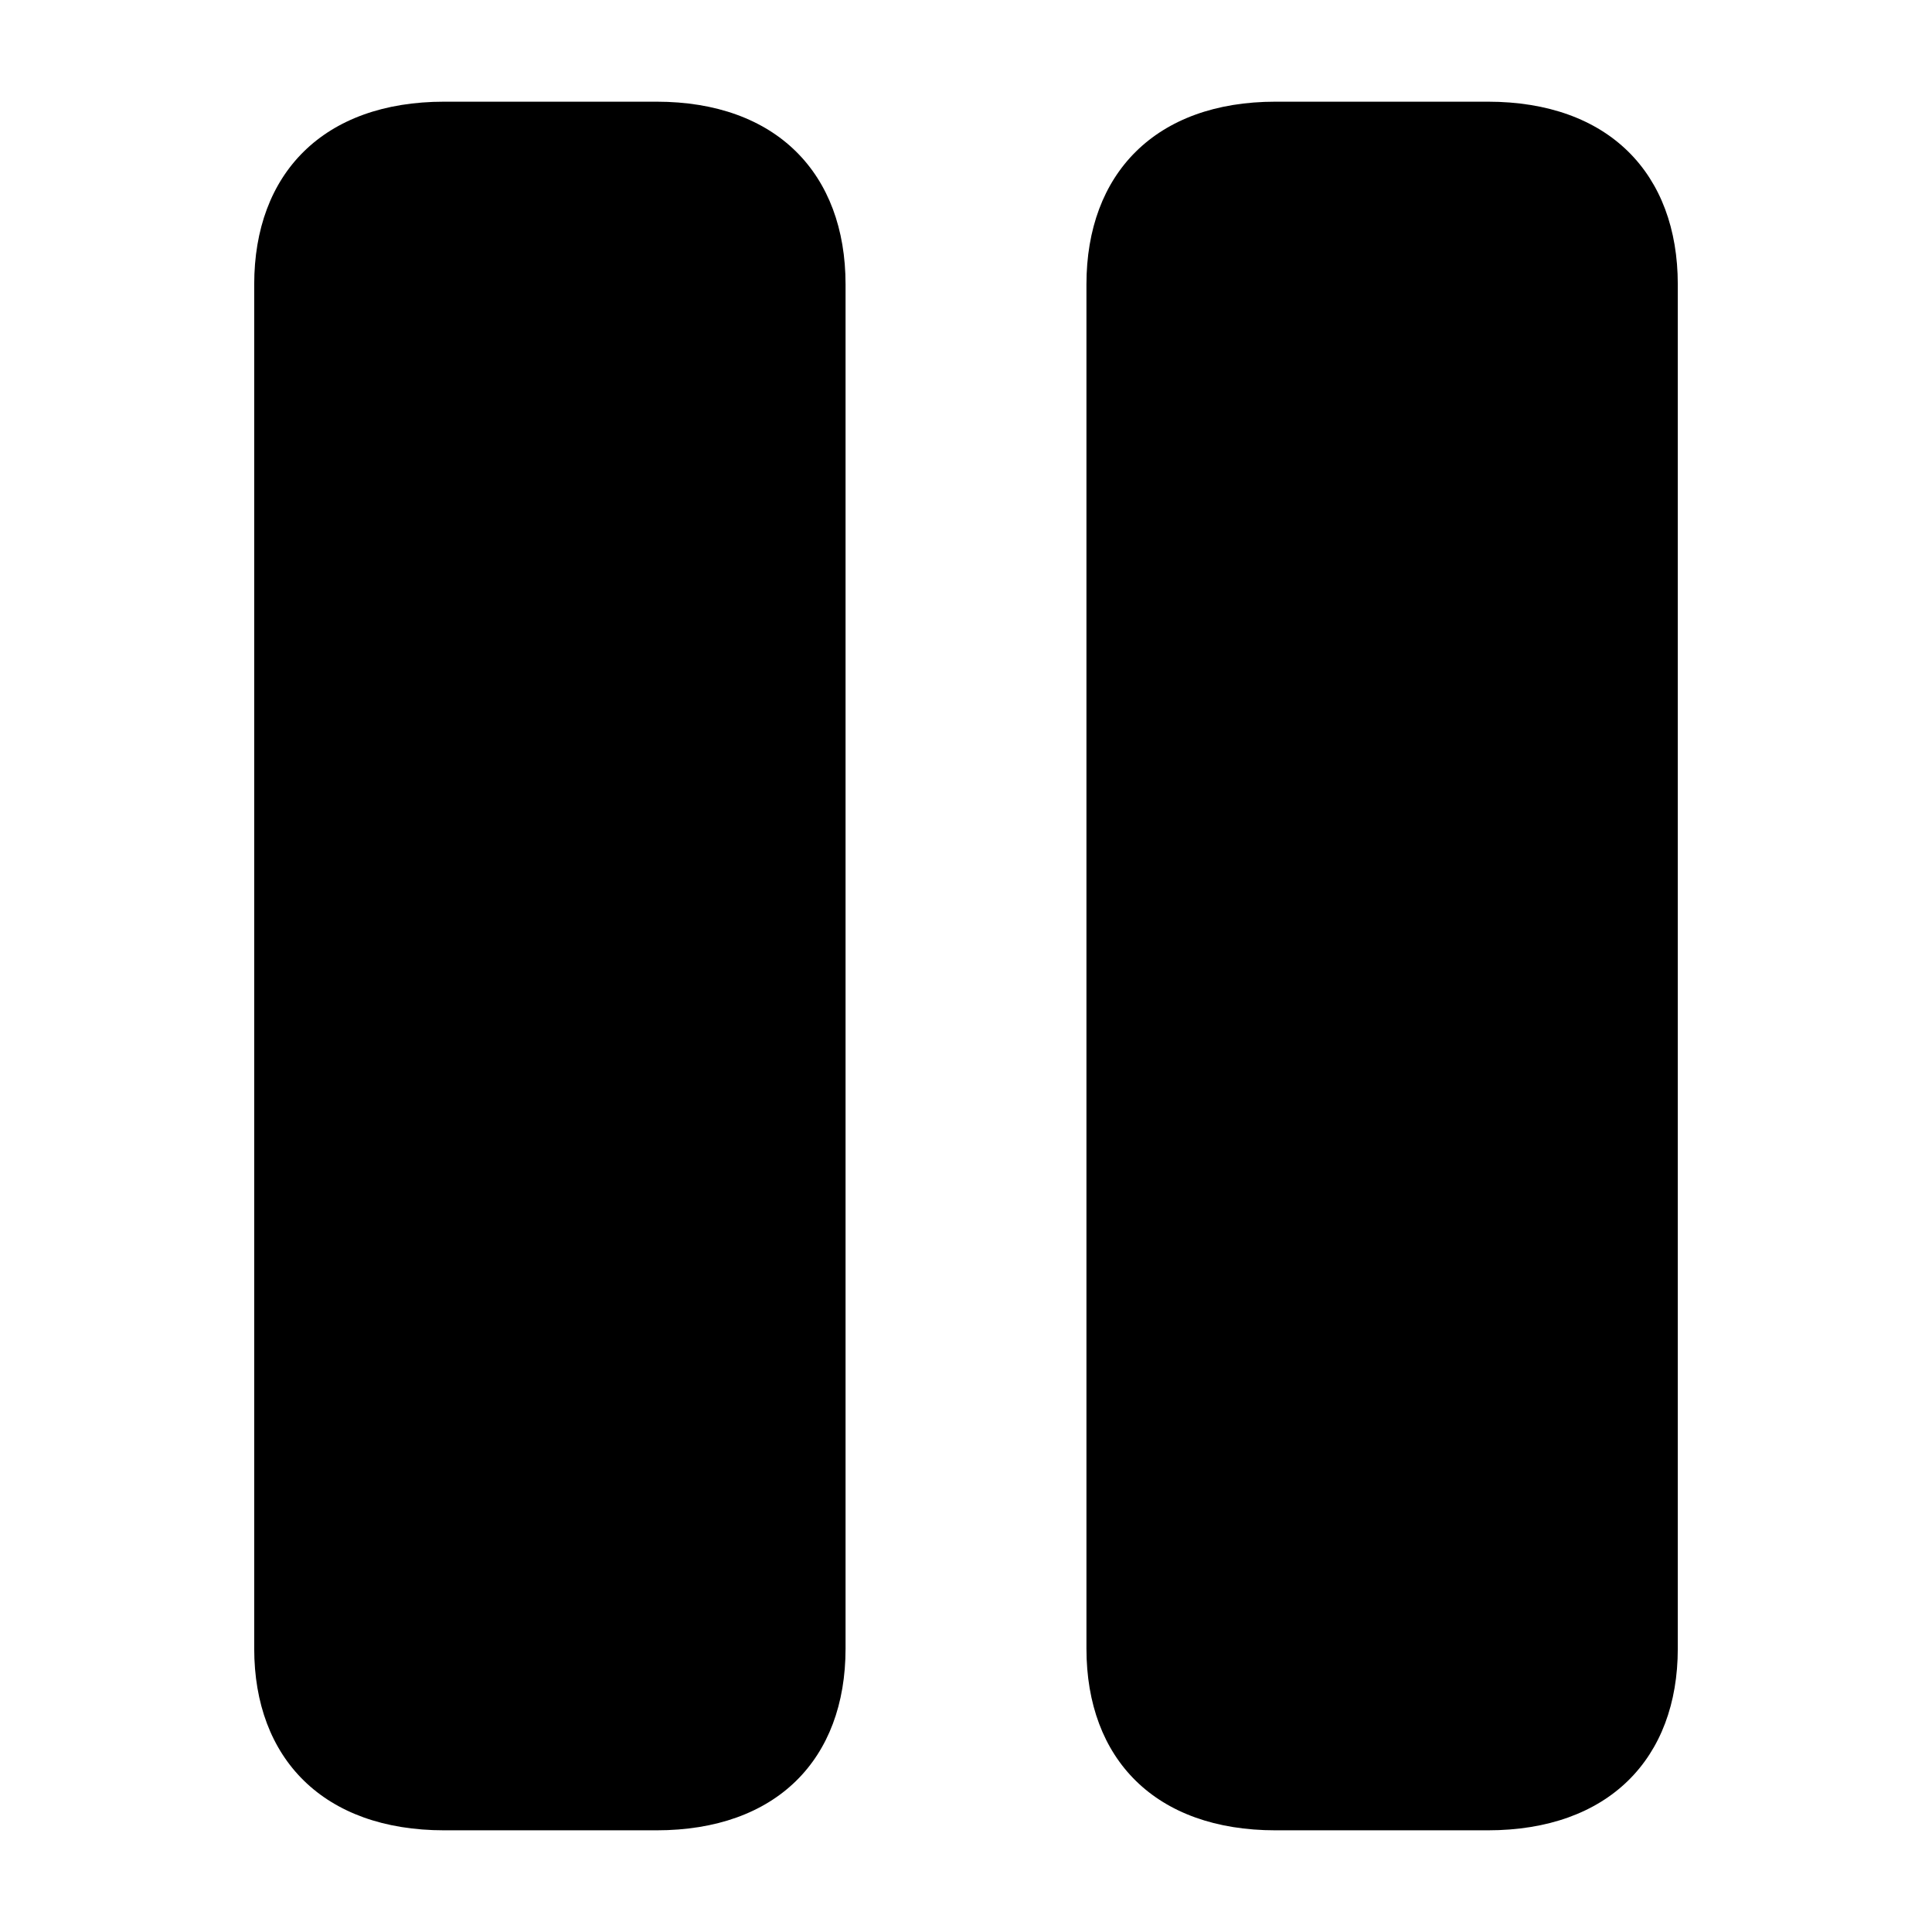
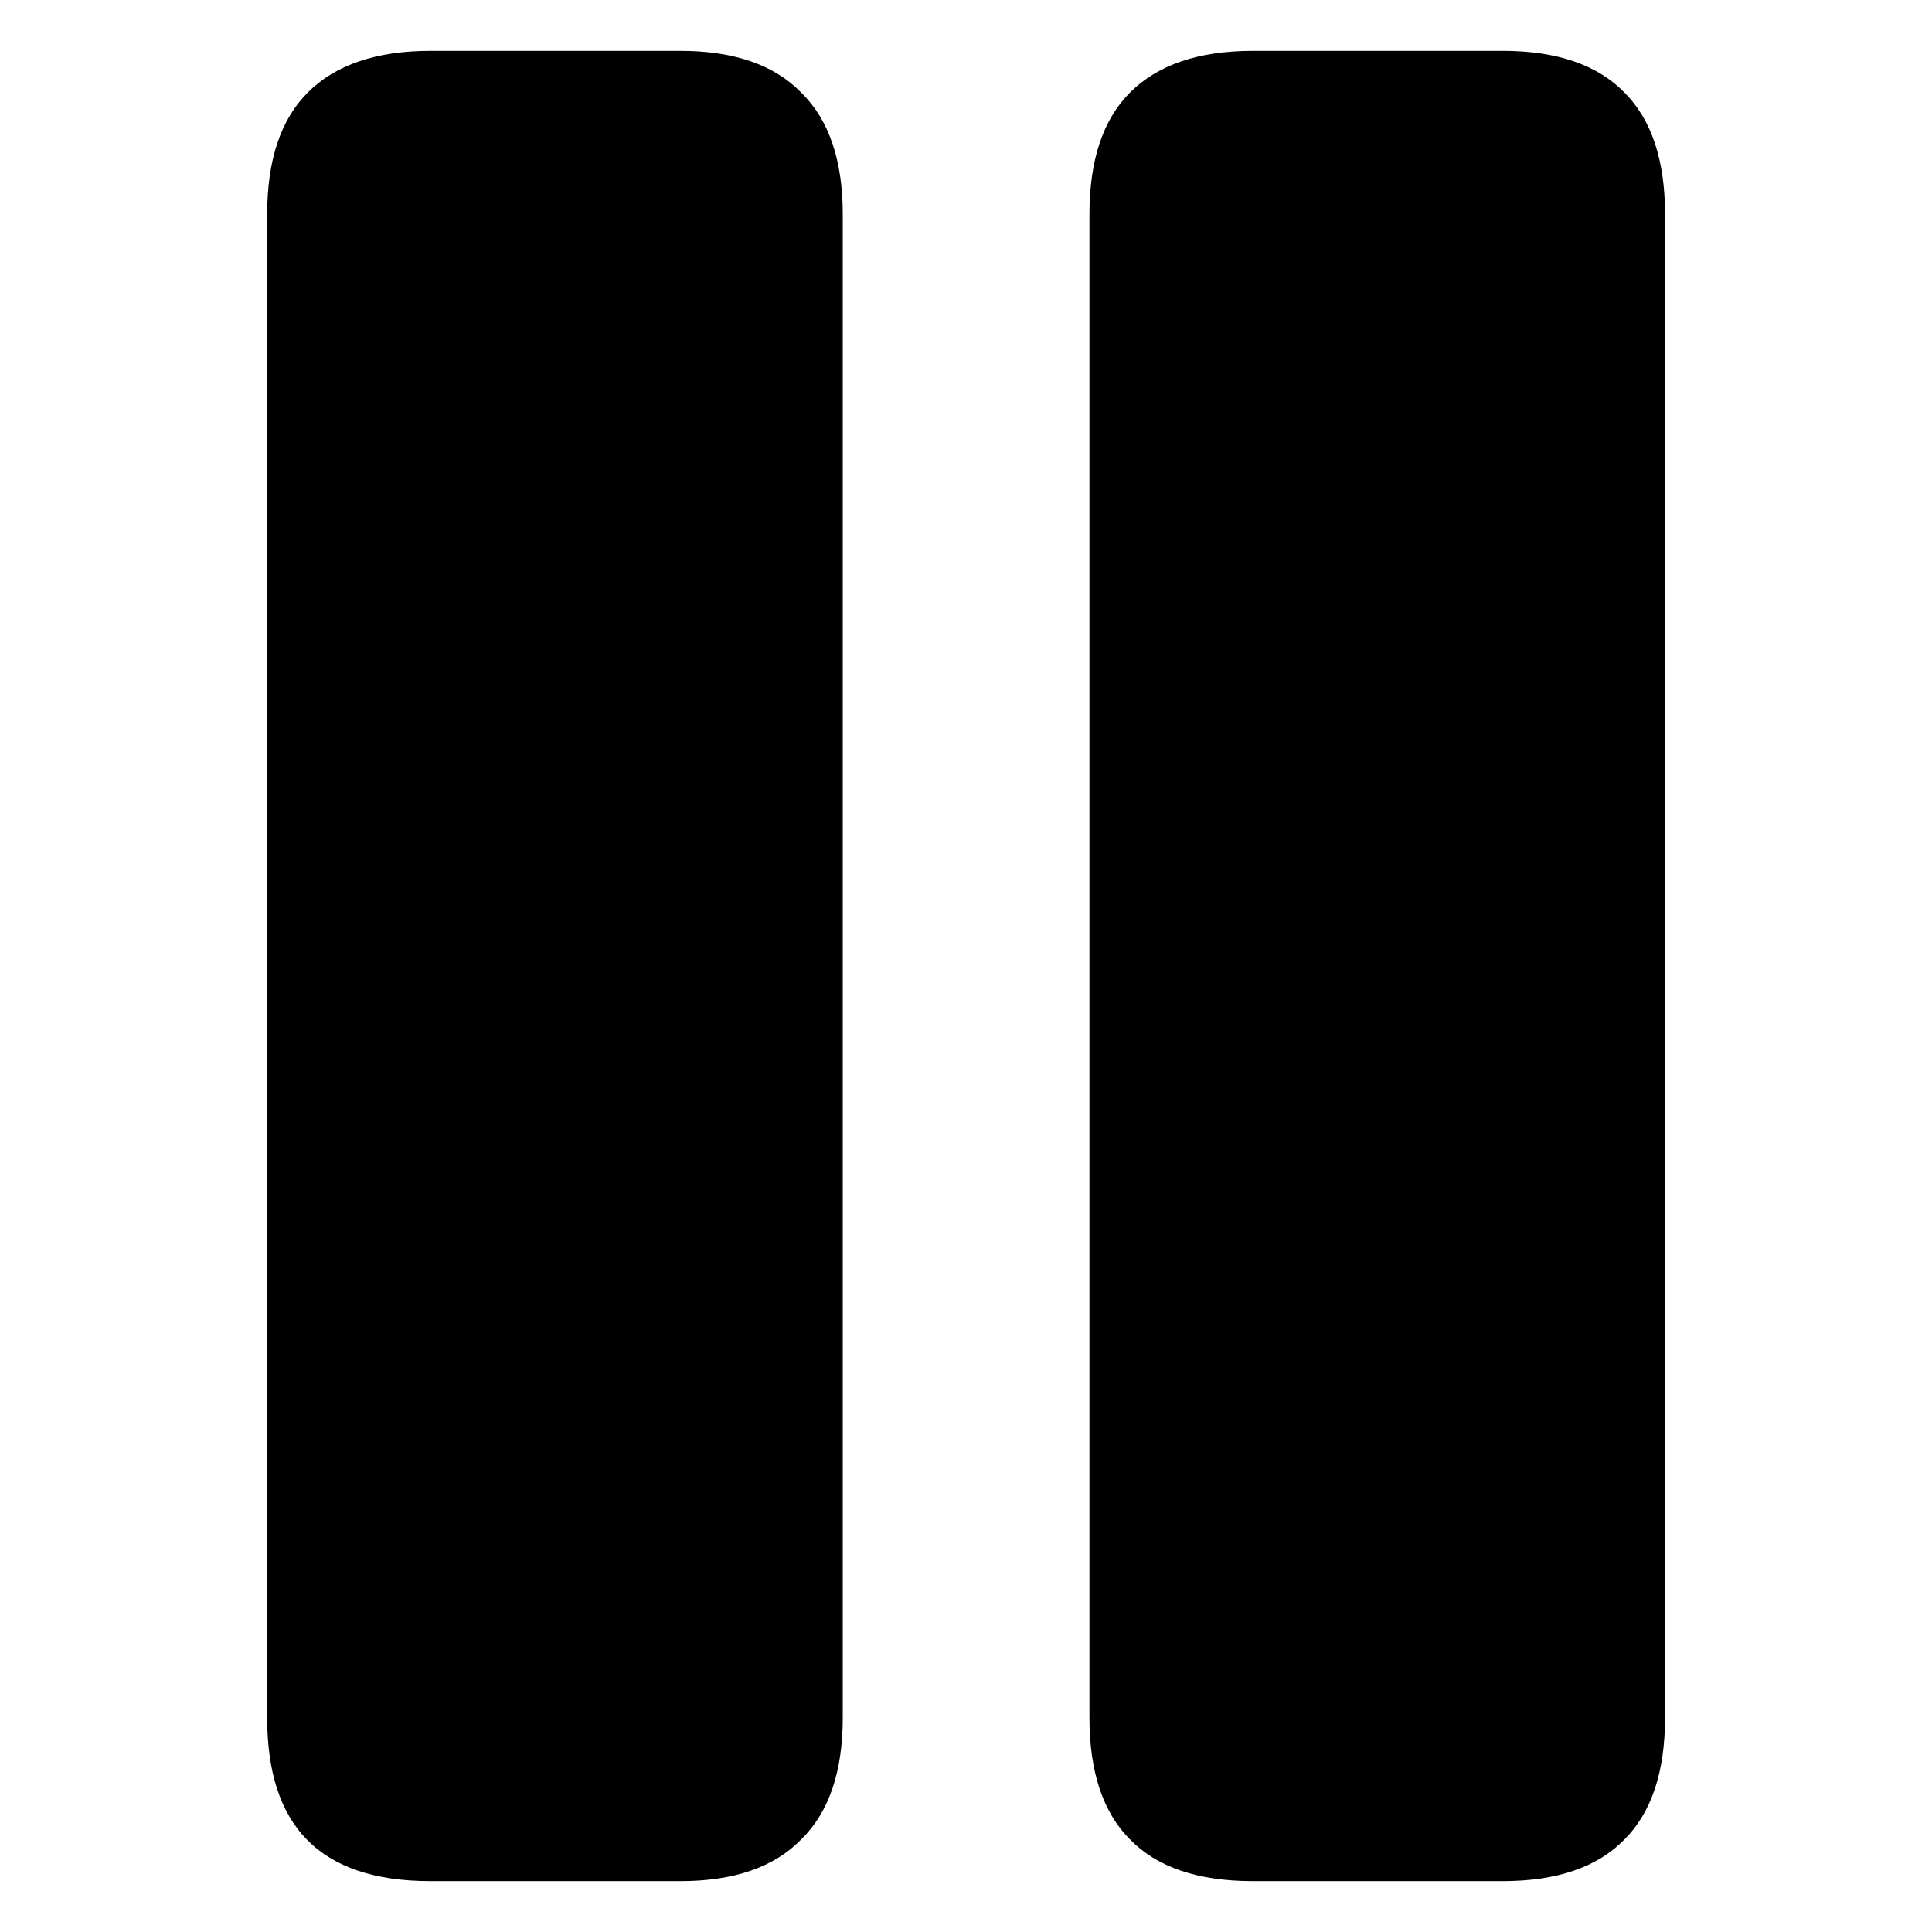
<svg xmlns="http://www.w3.org/2000/svg" id="vector" width="38" height="38" viewBox="0 0 38 38">
-   <path d="M8.738,36C6.359,36 5,34.586 5,32.426L5,5.593C5,3.414 6.359,2 8.738,2L12.911,2C15.271,2 16.631,3.414 16.631,5.593L16.631,32.426C16.631,34.605 15.271,36 12.911,36L8.738,36ZM25.089,36C22.729,36 21.369,34.605 21.369,32.426L21.369,5.593C21.369,3.414 22.729,2 25.089,2L29.262,2C31.641,2 33,3.414 33,5.593L33,32.426C33,34.586 31.641,36 29.262,36L25.089,36Z" fill="currentColor" stroke-width="1" fill-rule="nonzero" id="path_0" />
+   <path d="M8.47 37C7.378 37 6.566 36.727 6.034 36.181C5.514 35.649 5.255 34.85 5.255 33.785V4.215C5.255 3.15 5.521 2.351 6.054 1.819C6.599 1.273 7.405 1 8.47 1H13.381C14.433 1 15.225 1.273 15.757 1.819C16.303 2.351 16.576 3.15 16.576 4.215V33.785C16.576 34.85 16.303 35.649 15.757 36.181C15.225 36.727 14.433 37 13.381 37H8.47ZM24.643 37C23.564 37 22.759 36.727 22.227 36.181C21.694 35.649 21.428 34.85 21.428 33.785V4.215C21.428 3.15 21.694 2.351 22.227 1.819C22.772 1.273 23.578 1 24.643 1H29.554C30.619 1 31.418 1.273 31.95 1.819C32.483 2.351 32.749 3.15 32.749 4.215V33.785C32.749 34.85 32.483 35.649 31.95 36.181C31.418 36.727 30.619 37 29.554 37H24.643Z" fill="currentColor" fill-rule="nonzero" id="path_0" />
</svg>
